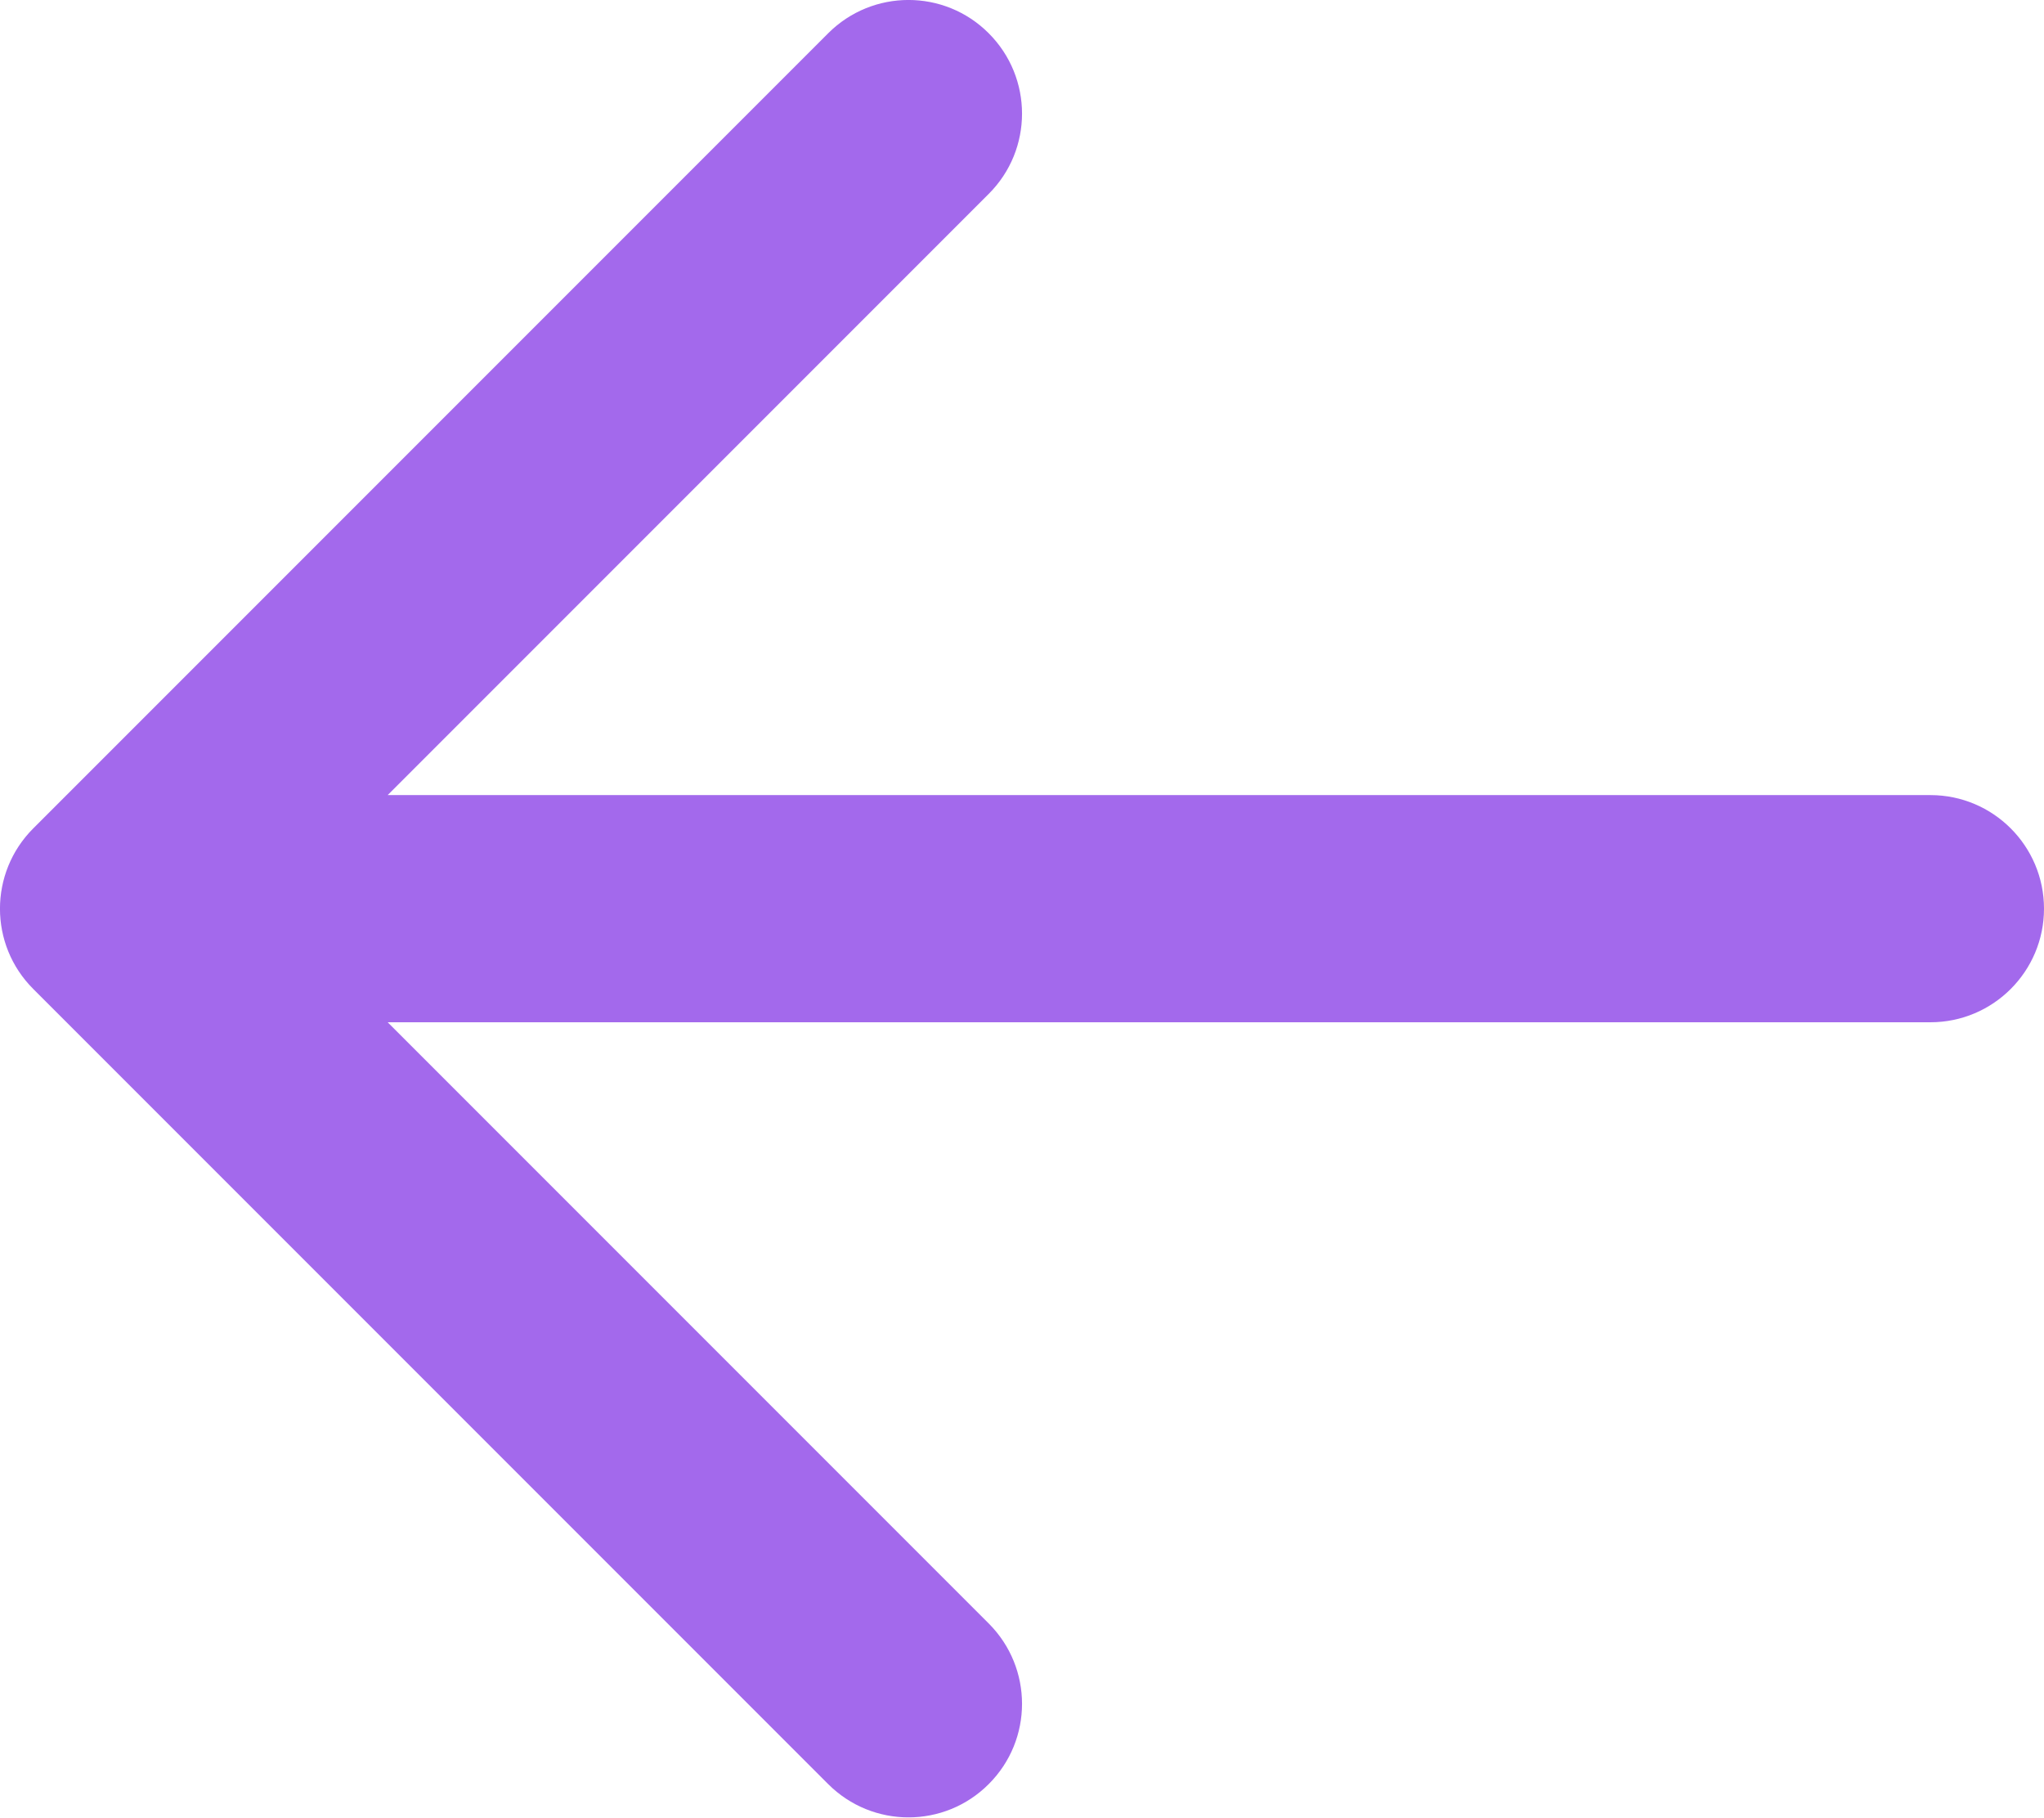
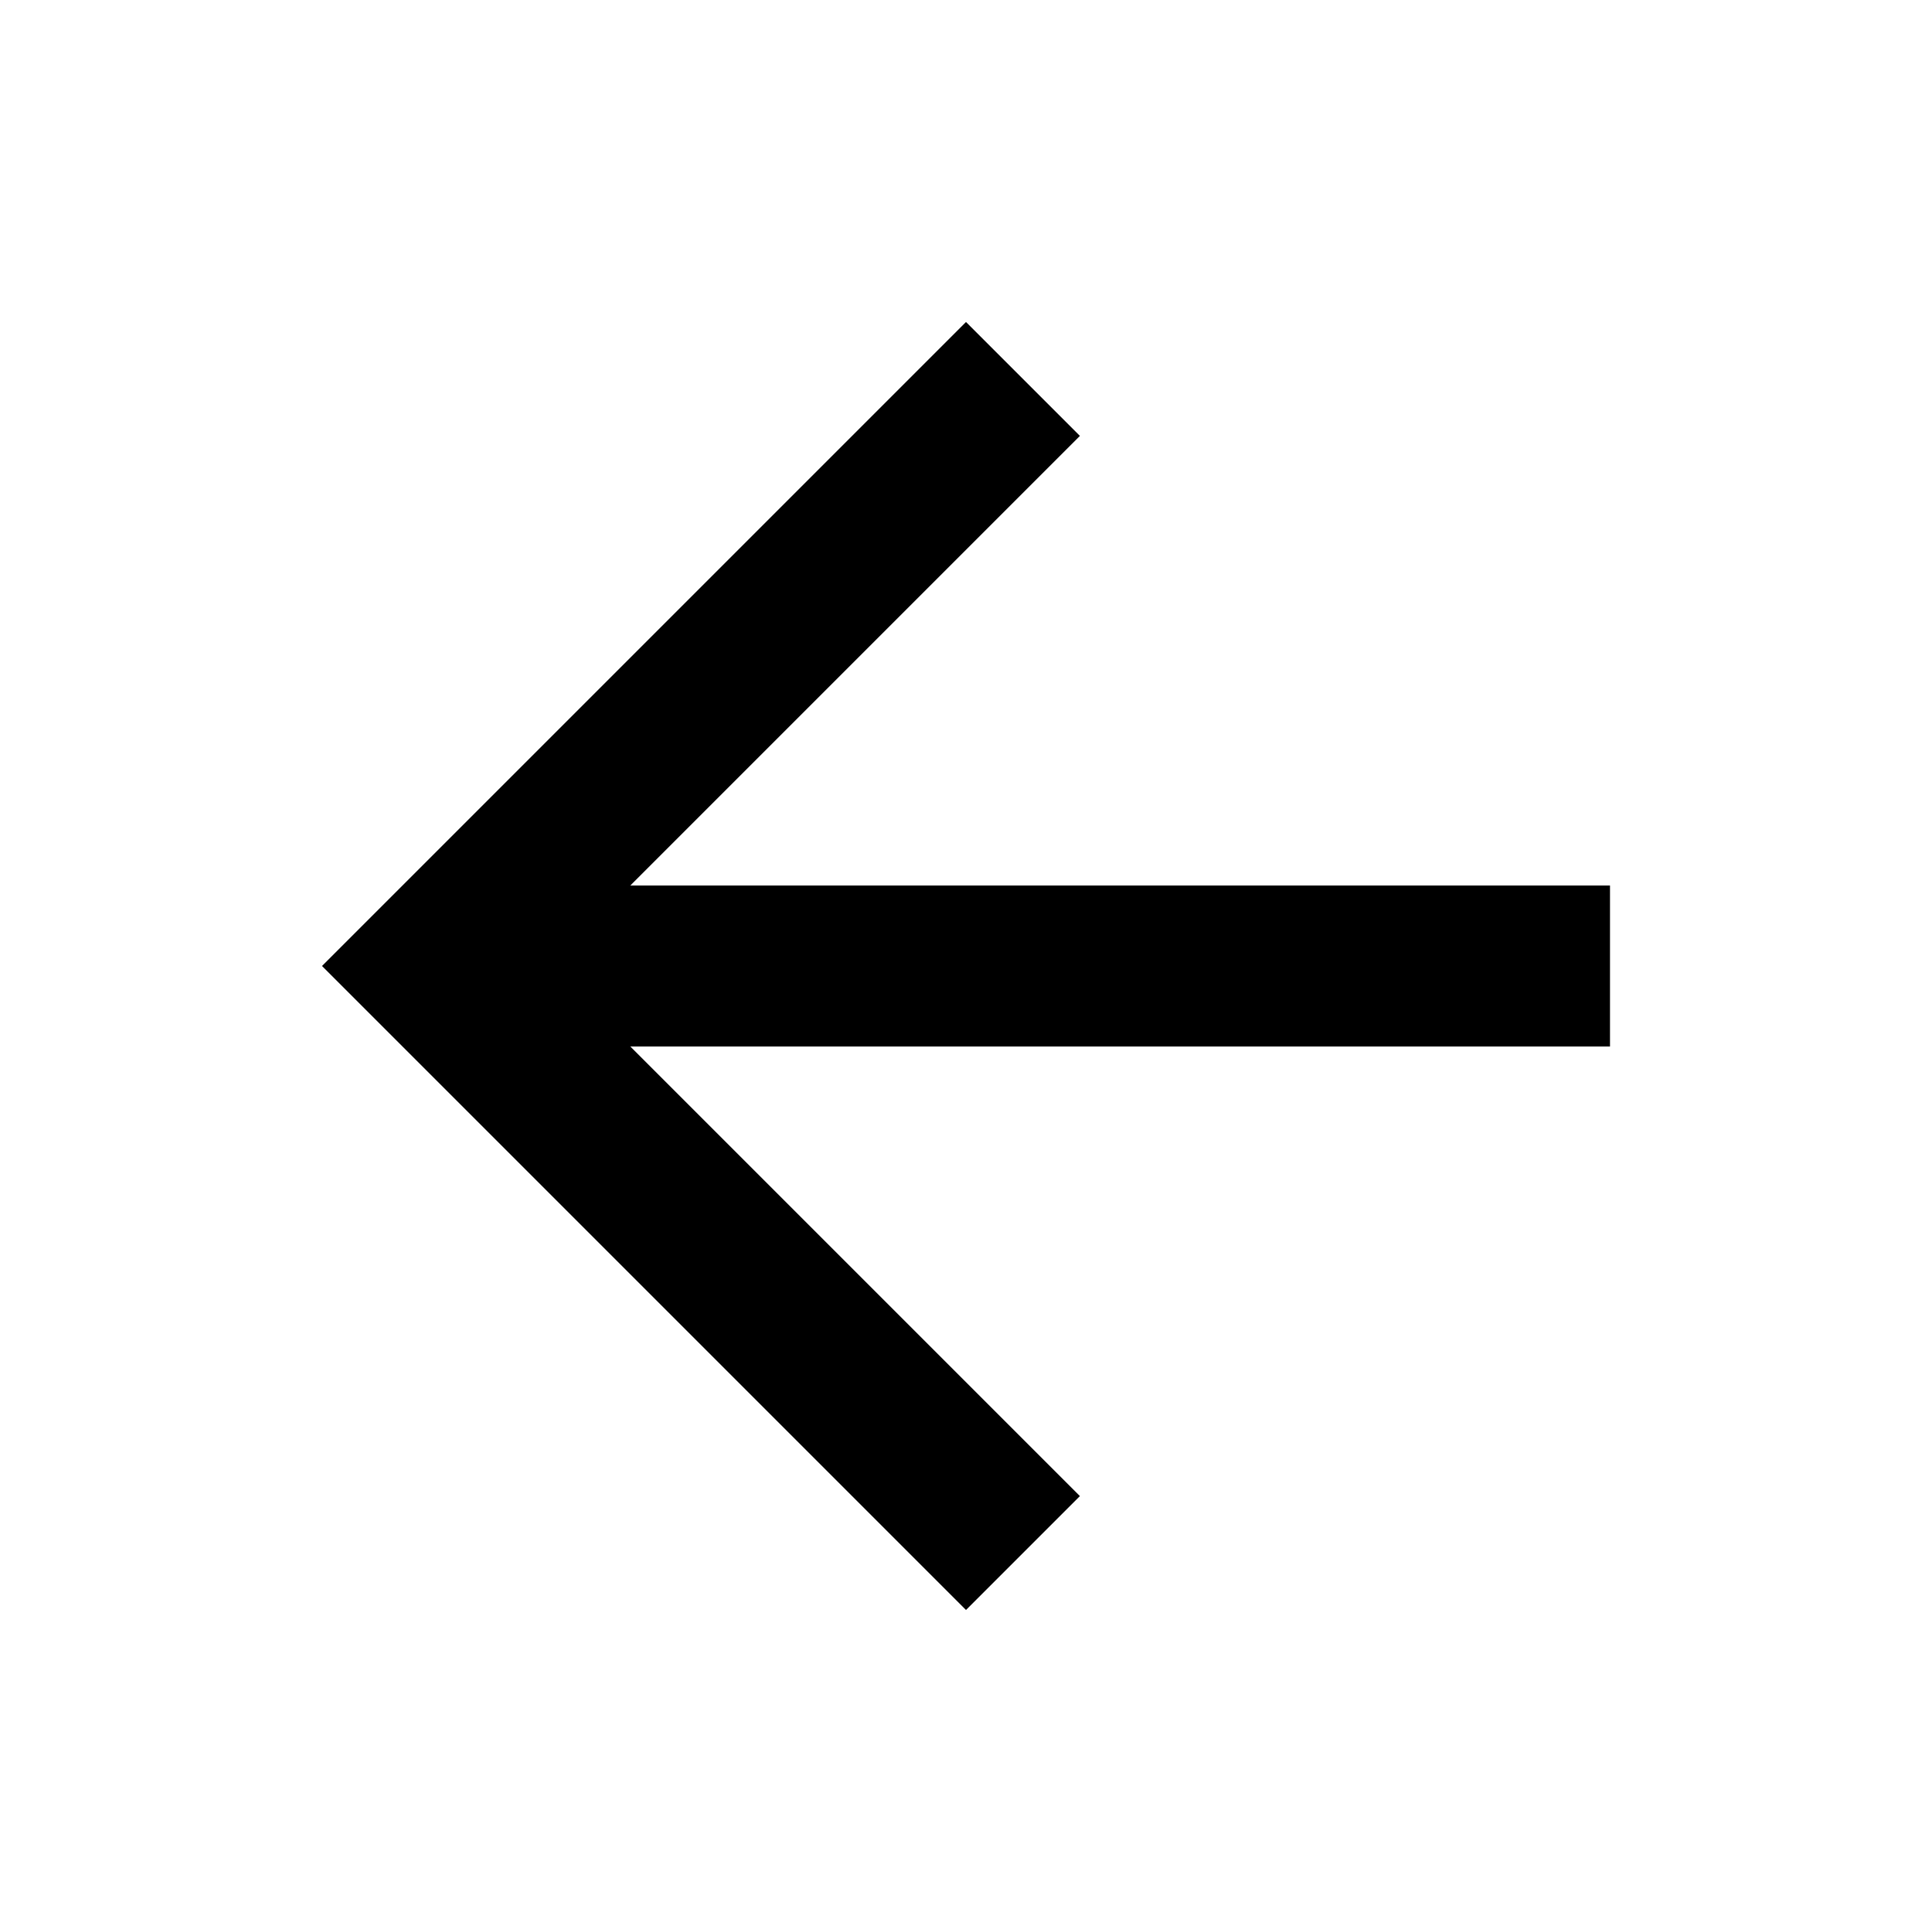
- <svg xmlns="http://www.w3.org/2000/svg" width="18" height="16" viewBox="0 0 18 16" fill="none">
-   <g id="Icons/back">
-     <mask id="mask0_29_125" style="mask-type:alpha" maskUnits="userSpaceOnUse" x="0" y="0" width="18" height="16">
-       <path id="Icons/back_2" fill-rule="evenodd" clip-rule="evenodd" d="M8.707 1.707C9.098 1.317 9.098 0.684 8.707 0.293C8.317 -0.098 7.684 -0.098 7.293 0.293L0.293 7.293C-0.098 7.684 -0.098 8.317 0.293 8.707L7.293 15.707C7.684 16.098 8.317 16.098 8.707 15.707C9.098 15.317 9.098 14.684 8.707 14.293L3.414 9H17C17.552 9 18 8.552 18 8C18 7.448 17.552 7 17 7H3.414L8.707 1.707Z" fill="black" />
-     </mask>
-     <g mask="url(#mask0_29_125)">
-       <g id="Swatches/Primary/Purple">
-         <rect id="Rectangle" x="-3" y="-4" width="24" height="24" fill="#A369EC" />
-       </g>
-     </g>
-   </g>
+ <svg xmlns="http://www.w3.org/2000/svg" width="48" height="48" viewBox="0 0 48 48">
+   <path d="M0 0h48v48h-48z" fill="none" />
+   <path d="M40 22h-24.34l11.17-11.17-2.83-2.83-16 16 16 16 2.83-2.83-11.17-11.17h24.34v-4z" />
</svg>
